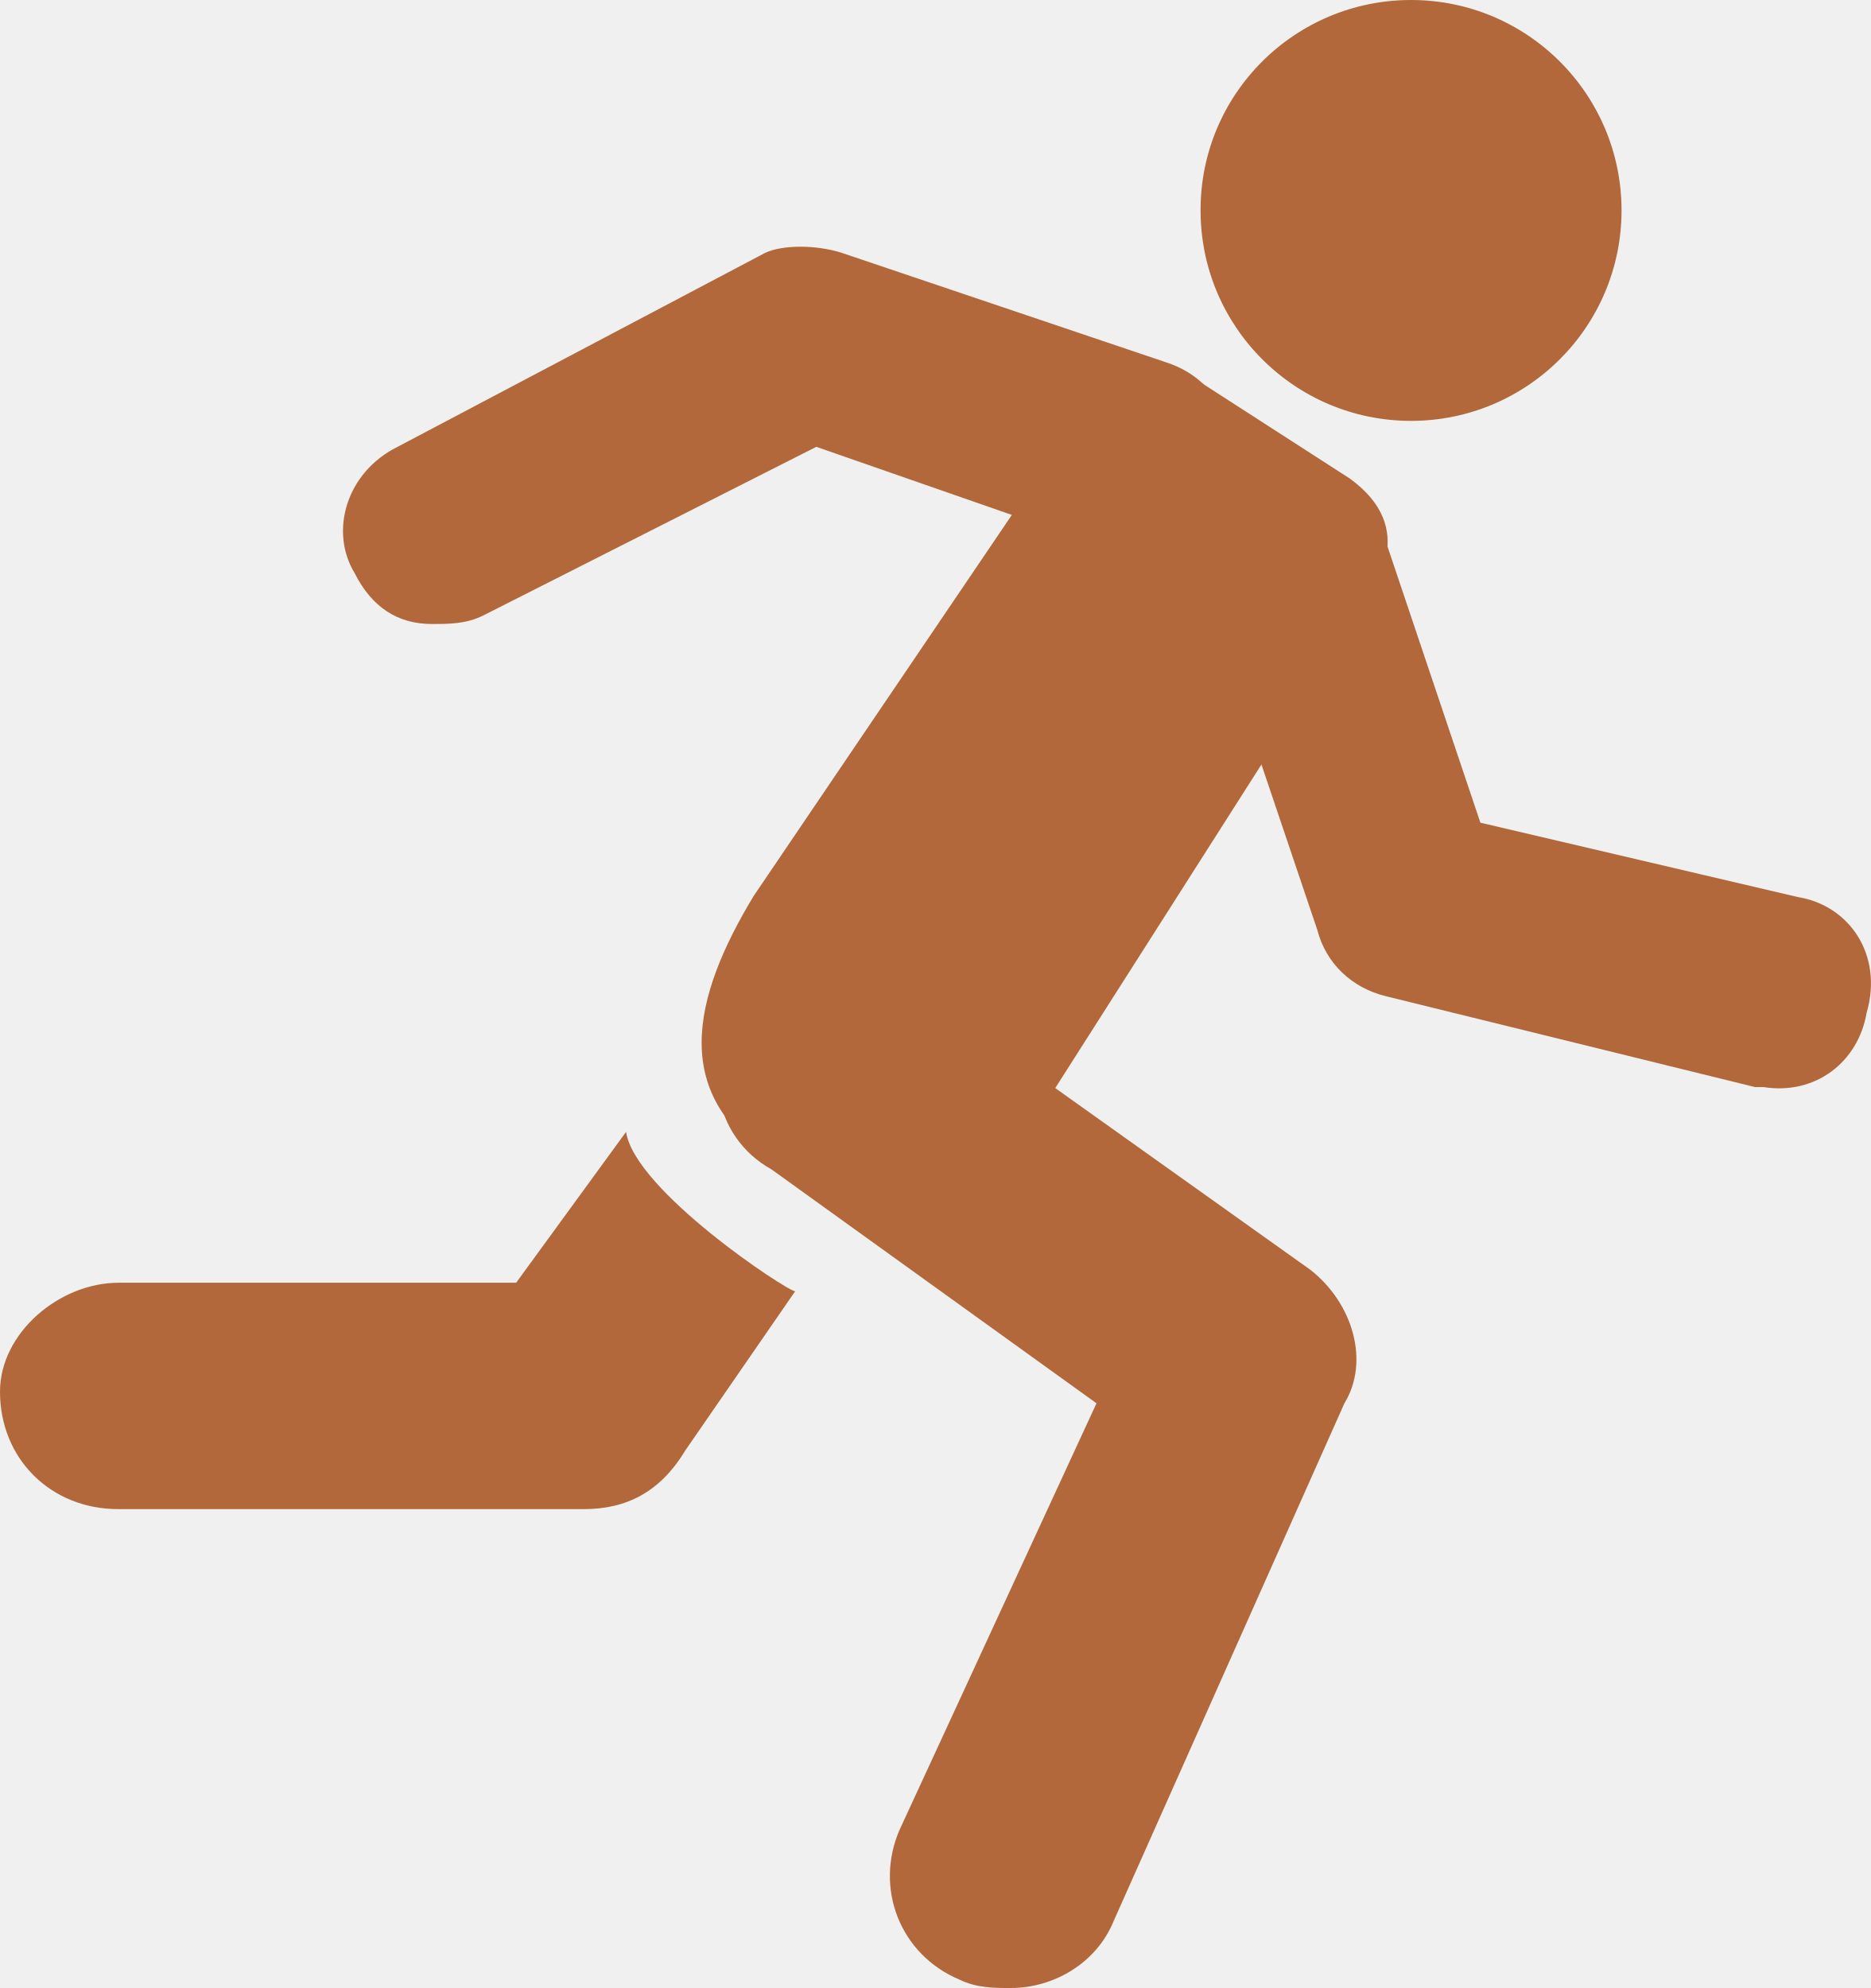
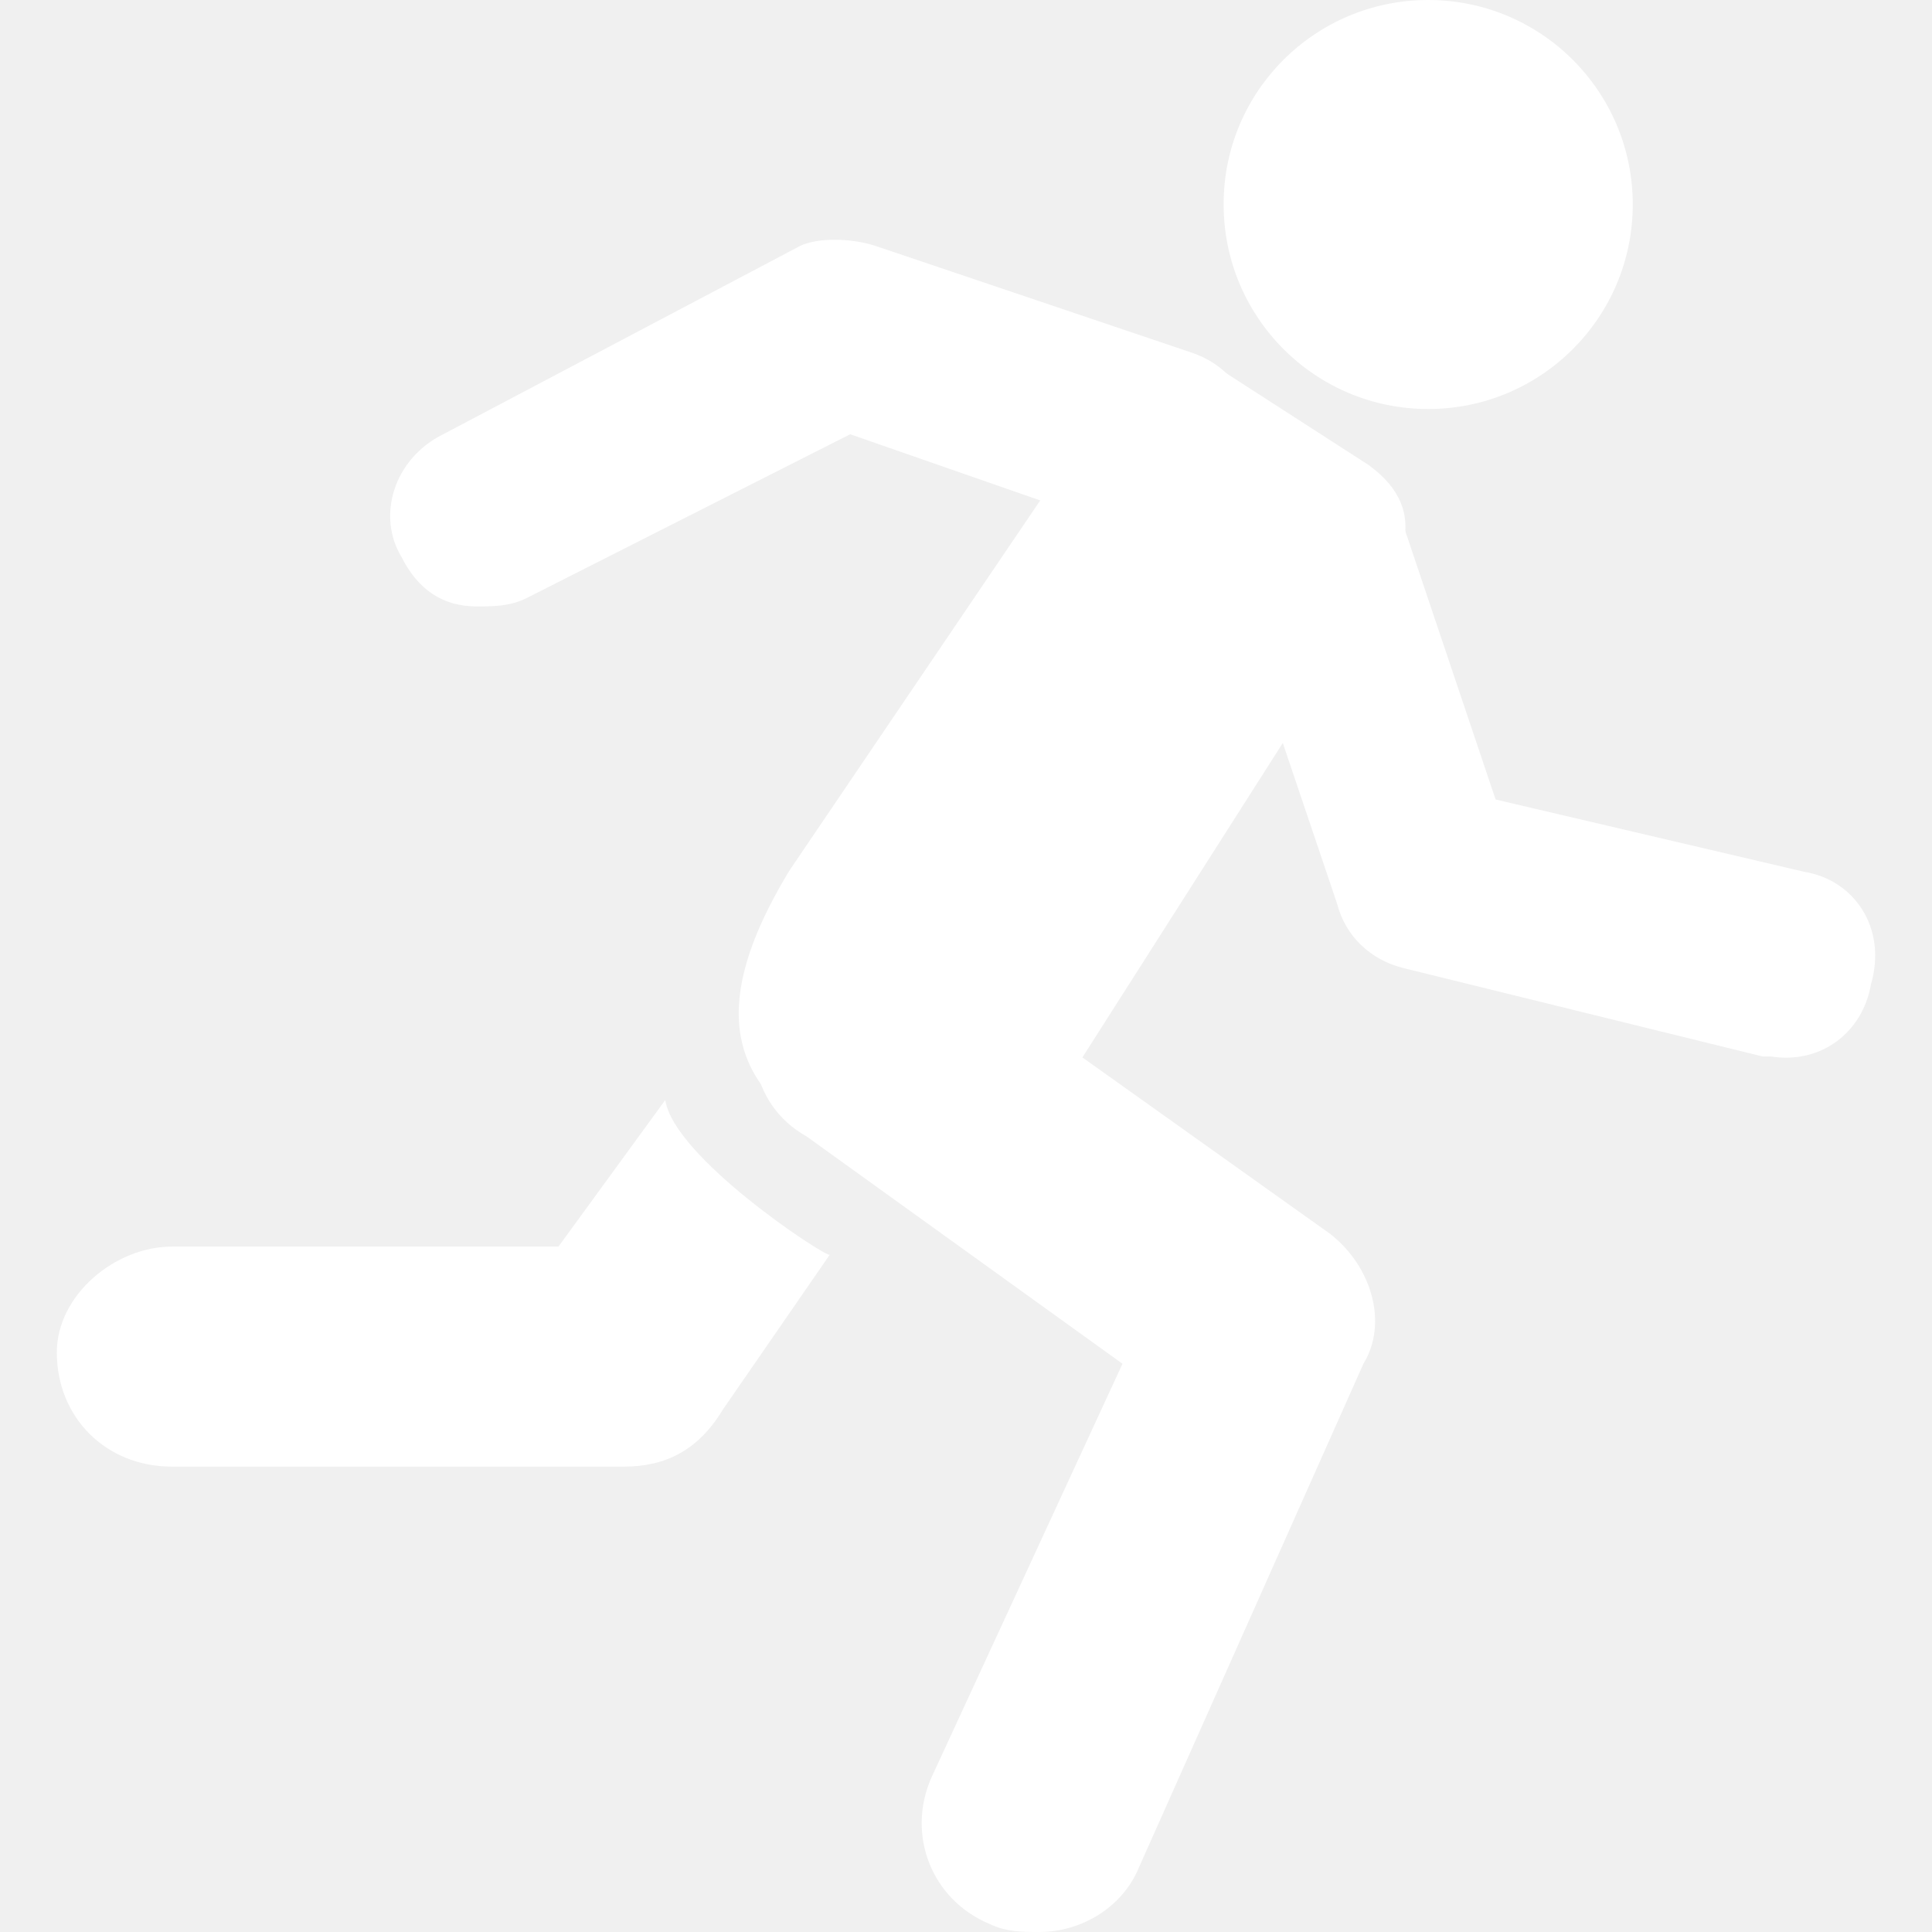
- <svg xmlns="http://www.w3.org/2000/svg" width="16" height="17" viewBox="0 0 16 17" fill="none">
-   <path d="M9.251 3.521C9.472 3.163 9.842 2.949 10.212 3.234L11.543 4.092C12.134 4.521 11.764 5.021 11.617 5.236L8.291 10.455C8.143 10.669 7.921 10.74 7.7 10.598C7.7 10.598 7.626 10.526 6.666 9.953C5.705 9.382 5.926 8.523 6.443 7.665L9.251 3.521Z" fill="#B2683B" />
-   <path d="M12.067 0C13.062 0 13.867 0.806 13.867 1.799C13.867 2.794 13.06 3.599 12.067 3.599C11.071 3.599 10.267 2.792 10.267 1.799C10.265 0.806 11.071 0 12.067 0Z" fill="#B2683B" />
-   <path d="M9.977 3.1L7.201 2.163C6.982 2.092 6.69 2.092 6.542 2.163L3.4 3.821C2.962 4.038 2.814 4.543 3.034 4.903C3.18 5.192 3.4 5.336 3.693 5.336C3.838 5.336 3.985 5.336 4.131 5.264L6.981 3.821L9.465 4.686C9.903 4.83 10.341 4.614 10.489 4.182C10.634 3.676 10.416 3.244 9.977 3.1Z" fill="#B2683B" />
-   <path d="M5.354 9.679L4.414 10.969H1.014C0.508 10.969 0 11.399 0 11.9C0 12.475 0.434 12.905 1.012 12.905H4.992C5.354 12.905 5.644 12.762 5.86 12.404L6.8 11.042C6.73 11.04 5.428 10.18 5.354 9.679Z" fill="#B2683B" />
-   <path d="M11.204 10.857L7.694 8.357C7.255 8.071 6.596 8.142 6.305 8.644C6.012 9.072 6.085 9.714 6.598 10L9.377 12L7.695 15.643C7.475 16.143 7.695 16.715 8.207 16.929C8.352 17 8.5 17 8.645 17C9.011 17 9.377 16.787 9.523 16.429L11.497 12C11.716 11.643 11.57 11.142 11.204 10.857Z" fill="#B2683B" />
-   <path d="M15.375 7.671L12.66 7.035L11.852 4.633C11.706 4.209 11.266 3.997 10.826 4.139C10.386 4.28 10.165 4.705 10.312 5.129L11.266 7.954C11.339 8.237 11.56 8.448 11.852 8.519L15.009 9.296H15.082C15.523 9.366 15.89 9.085 15.963 8.661C16.107 8.165 15.815 7.742 15.375 7.671Z" fill="#B2683B" />
+ <svg xmlns="http://www.w3.org/2000/svg" width="35" height="35" viewBox="0 0 16 17" fill="none">
+   <path d="M9.251 3.521C9.472 3.163 9.842 2.949 10.212 3.234L11.543 4.092C12.134 4.521 11.764 5.021 11.617 5.236L8.291 10.455C8.143 10.669 7.921 10.74 7.7 10.598C7.7 10.598 7.626 10.526 6.666 9.953C5.705 9.382 5.926 8.523 6.443 7.665L9.251 3.521Z" fill="#fff" />
+   <path d="M12.067 0C13.062 0 13.867 0.806 13.867 1.799C13.867 2.794 13.06 3.599 12.067 3.599C11.071 3.599 10.267 2.792 10.267 1.799C10.265 0.806 11.071 0 12.067 0Z" fill="#fff" />
+   <path d="M9.977 3.1L7.201 2.163C6.982 2.092 6.69 2.092 6.542 2.163L3.4 3.821C2.962 4.038 2.814 4.543 3.034 4.903C3.18 5.192 3.4 5.336 3.693 5.336C3.838 5.336 3.985 5.336 4.131 5.264L6.981 3.821L9.465 4.686C9.903 4.83 10.341 4.614 10.489 4.182C10.634 3.676 10.416 3.244 9.977 3.1Z" fill="#fff" />
+   <path d="M5.354 9.679L4.414 10.969H1.014C0.508 10.969 0 11.399 0 11.9C0 12.475 0.434 12.905 1.012 12.905H4.992C5.354 12.905 5.644 12.762 5.86 12.404L6.8 11.042C6.73 11.04 5.428 10.18 5.354 9.679Z" fill="#fff" />
+   <path d="M11.204 10.857L7.694 8.357C7.255 8.071 6.596 8.142 6.305 8.644C6.012 9.072 6.085 9.714 6.598 10L9.377 12L7.695 15.643C7.475 16.143 7.695 16.715 8.207 16.929C8.352 17 8.5 17 8.645 17C9.011 17 9.377 16.787 9.523 16.429L11.497 12C11.716 11.643 11.57 11.142 11.204 10.857Z" fill="#fff" />
+   <path d="M15.375 7.671L12.66 7.035L11.852 4.633C11.706 4.209 11.266 3.997 10.826 4.139C10.386 4.28 10.165 4.705 10.312 5.129L11.266 7.954C11.339 8.237 11.56 8.448 11.852 8.519L15.009 9.296H15.082C15.523 9.366 15.89 9.085 15.963 8.661C16.107 8.165 15.815 7.742 15.375 7.671Z" fill="#fff" />
</svg>
